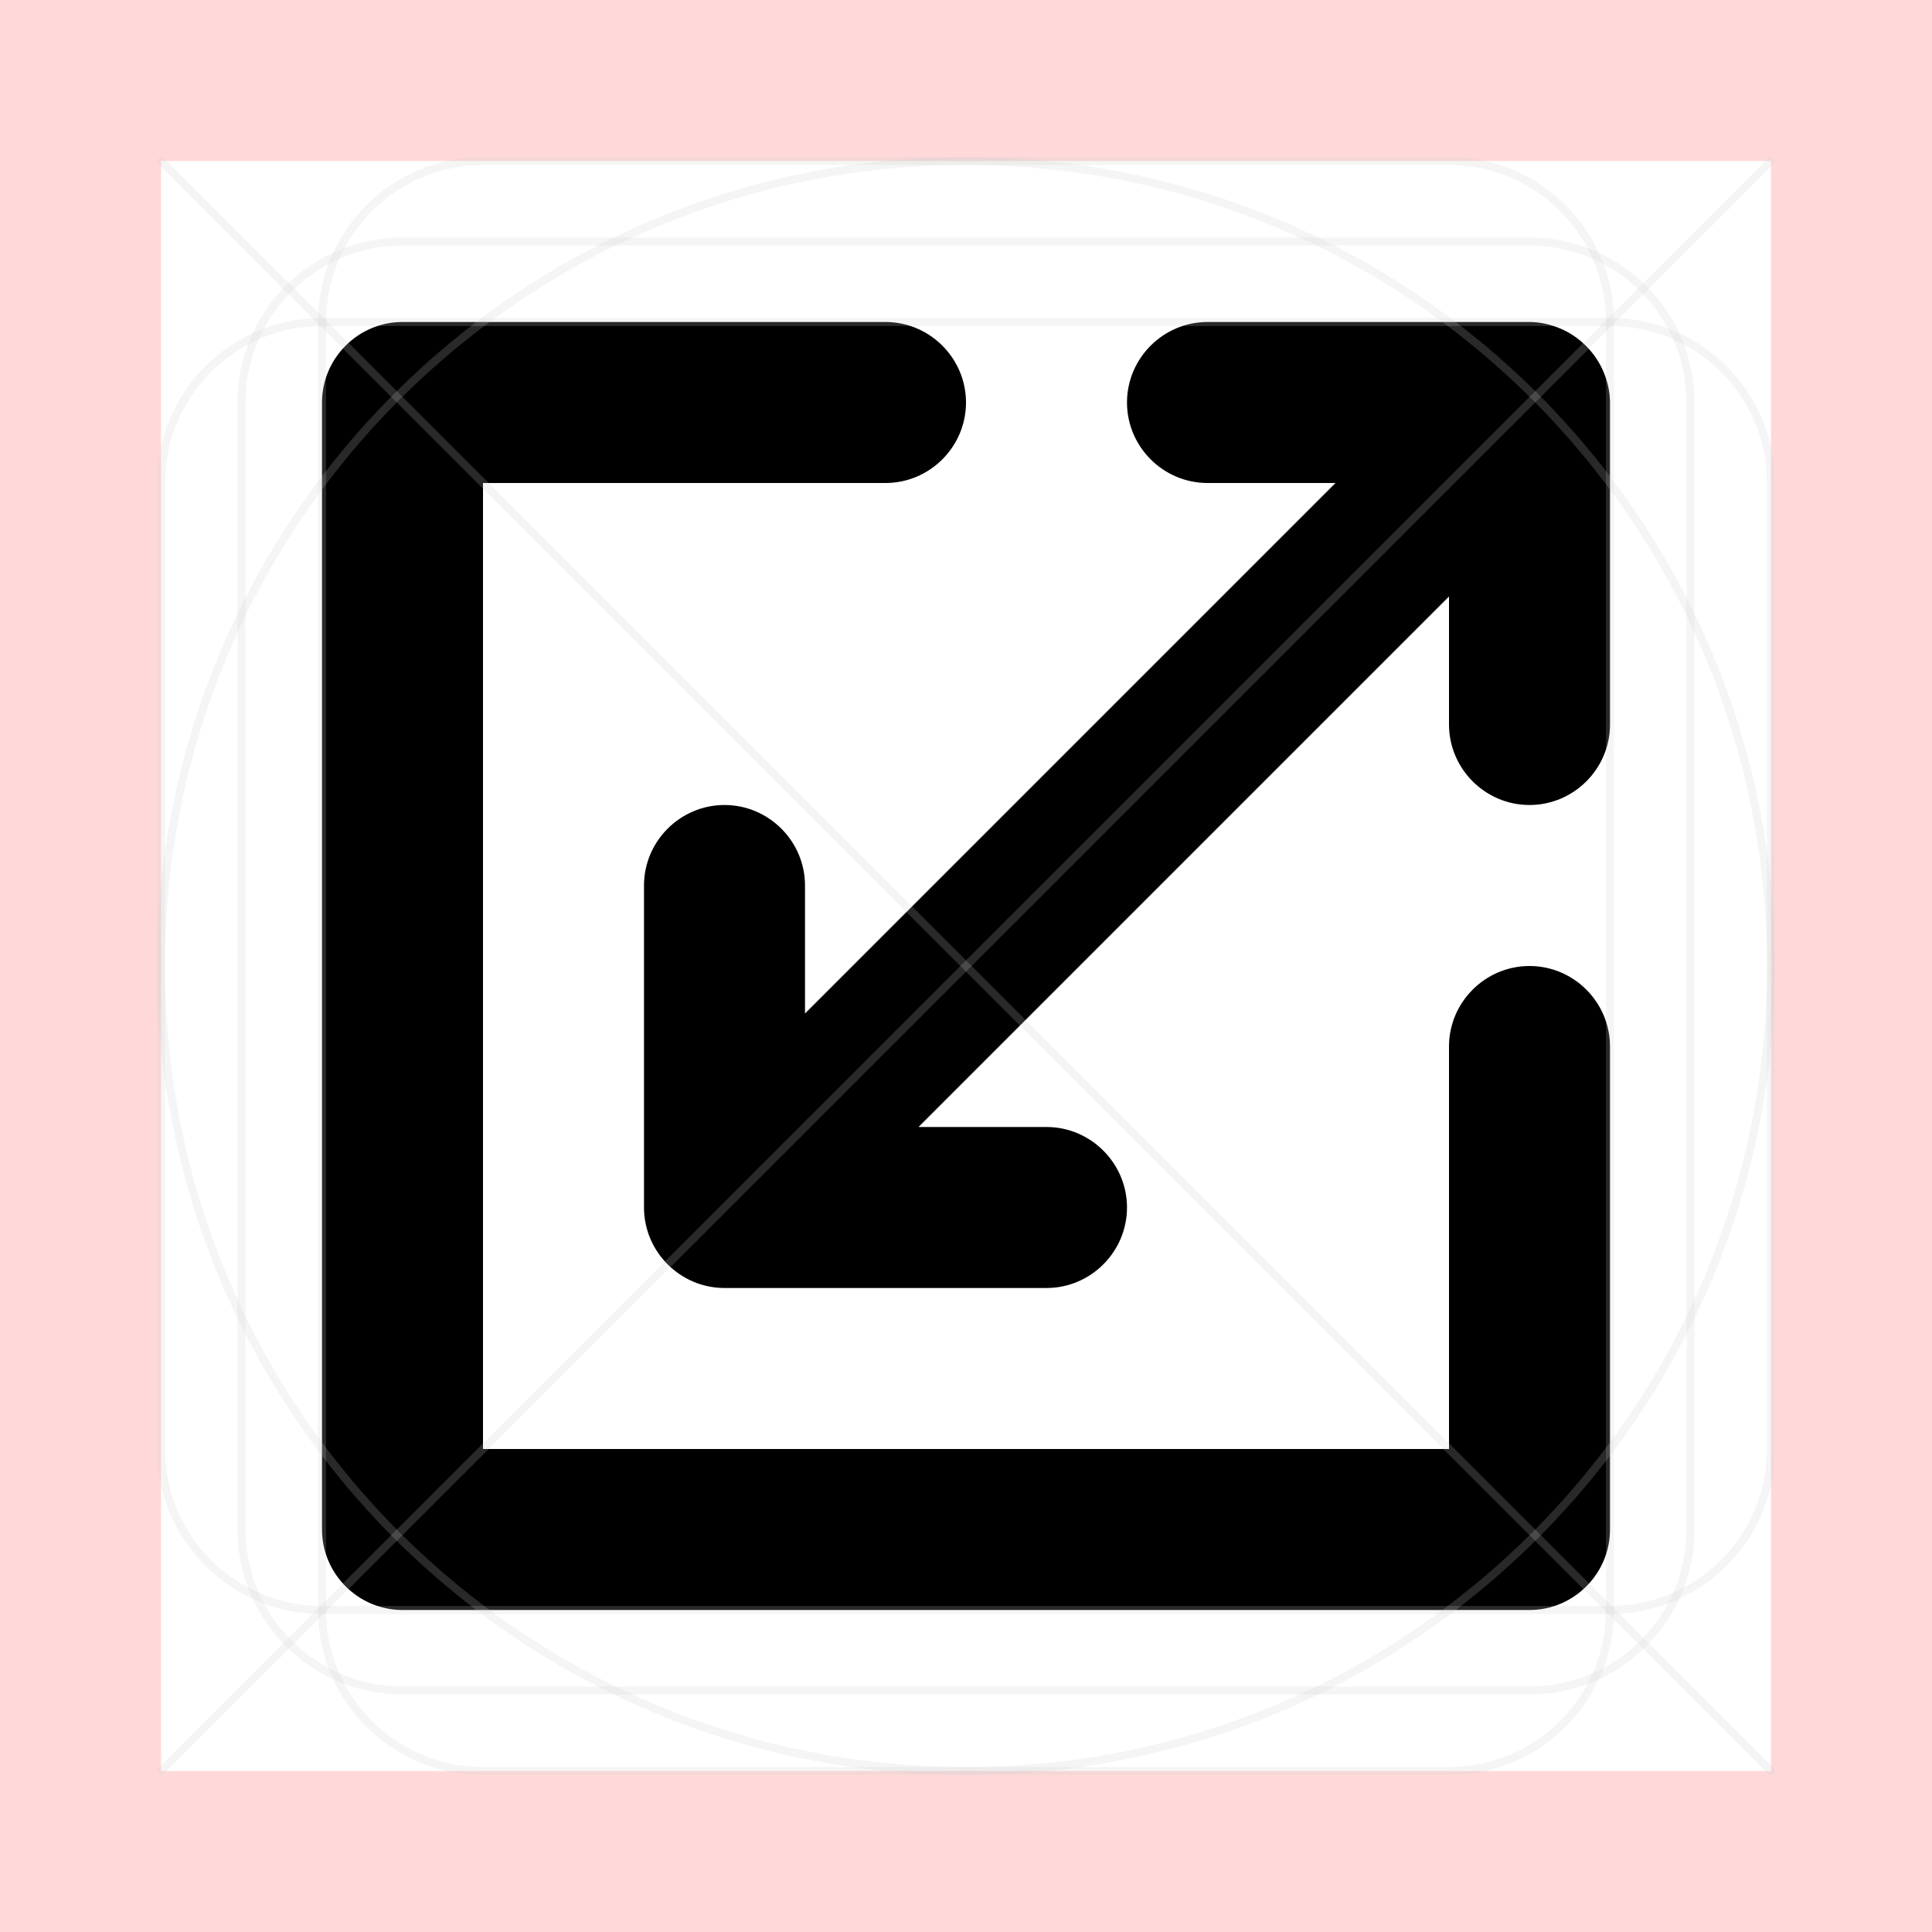
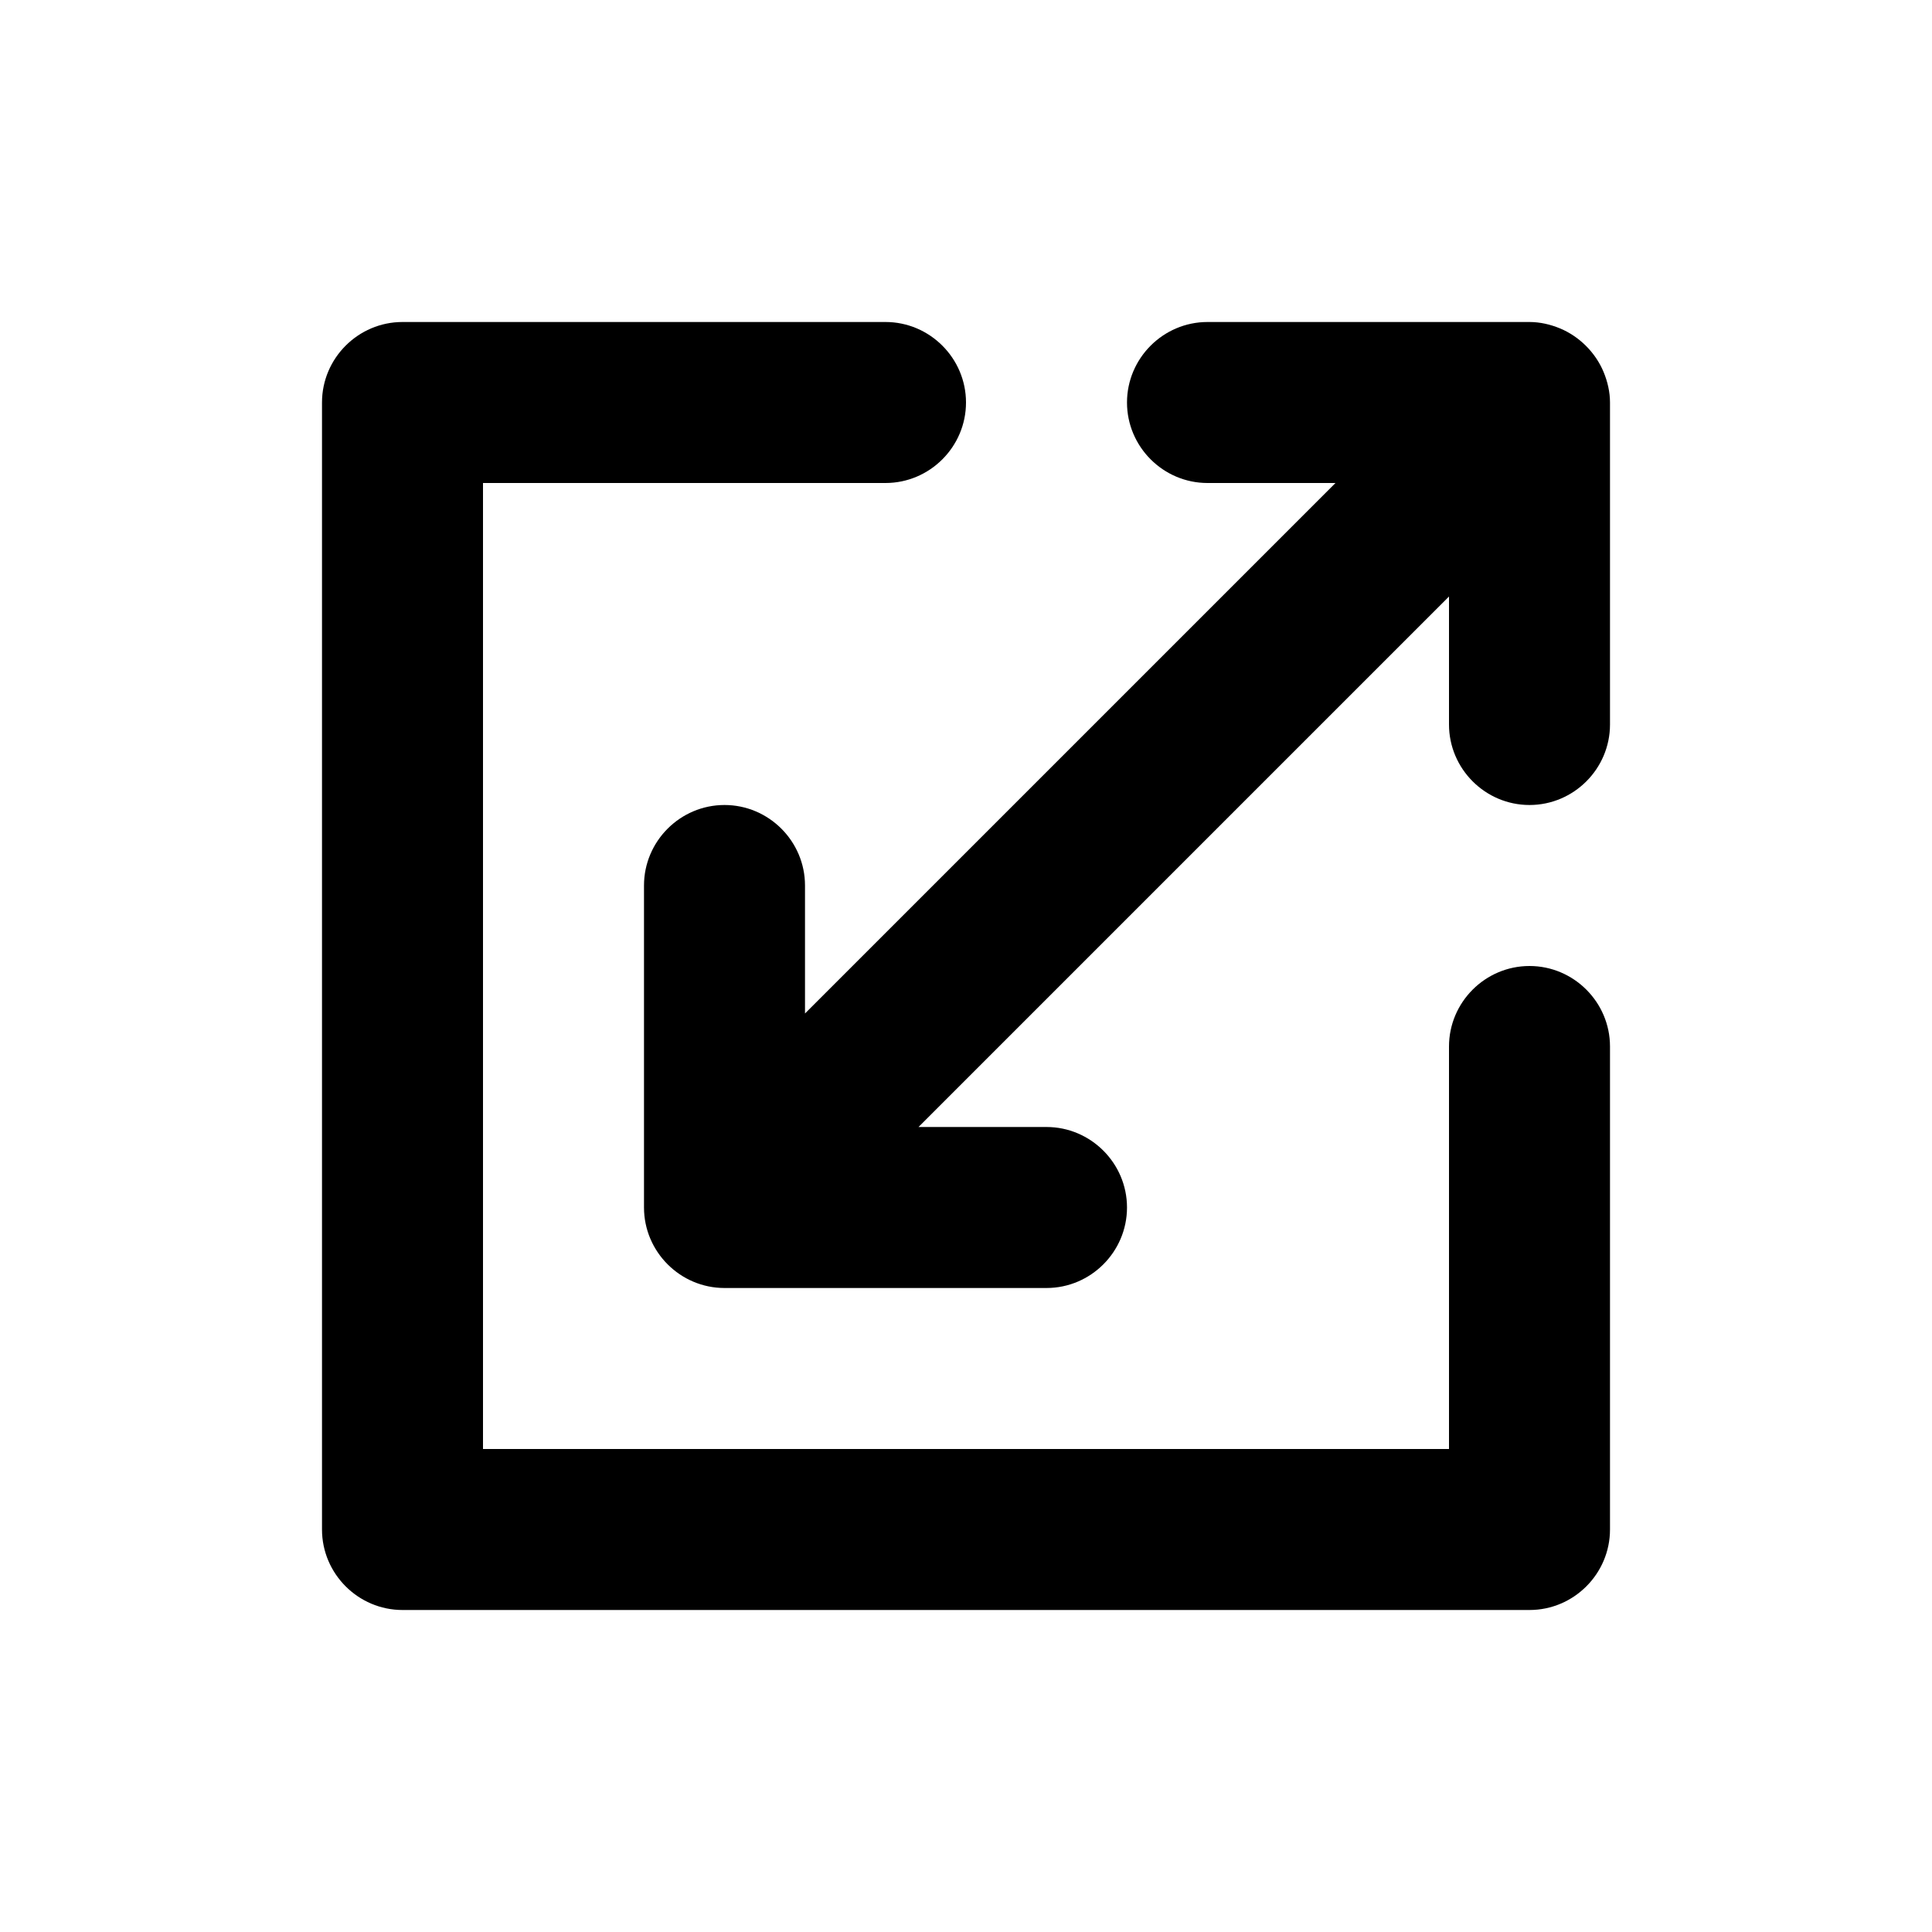
- <svg xmlns="http://www.w3.org/2000/svg" version="1.1" viewBox="0 0 24 24">
-   <defs>
-     <style>
-       .st0 {
-         stroke-linecap: round;
-         stroke-linejoin: round;
-       }
- 
-       .st0, .st1 {
-         fill: none;
-         opacity: .2;
-         stroke: #ccc;
-         stroke-width: .1px;
-       }
- 
-       .st1 {
-         stroke-miterlimit: 10;
-       }
- 
-       .st2 {
-         fill: red;
-         opacity: .15;
-       }
-     </style>
-   </defs>
-   <g id="art">
-     <g>
-       <path d="M19.92,4.62c-.1-.24-.3-.44-.54-.54-.12-.05-.25-.08-.38-.08h-4c-.55,0-1,.45-1,1s.45,1,1,1h1.59l-6.59,6.59v-1.59c0-.55-.45-1-1-1s-1,.45-1,1v4c0,.55.45,1,1,1h4c.55,0,1-.45,1-1s-.45-1-1-1h-1.59l6.59-6.59v1.59c0,.55.45,1,1,1s1-.45,1-1v-4c0-.13-.03-.26-.08-.38Z" />
-       <path d="M19,12c-.55,0-1,.45-1,1v5H6V6h5c.55,0,1-.45,1-1s-.45-1-1-1h-6c-.55,0-1,.45-1,1v14c0,.55.45,1,1,1h14c.55,0,1-.45,1-1v-6c0-.55-.45-1-1-1Z" />
-     </g>
-   </g>
-   <g id="border">
-     <path class="st2" d="M0,0v24h24V0H0ZM22,22H2V2h20v20Z" />
-   </g>
-   <g id="guides">
-     <rect class="st1" x="3" y="3" width="18" height="18" rx="2" ry="2" />
-     <rect class="st1" x="4" y="2" width="16" height="20" rx="2" ry="2" />
-     <rect class="st1" x="2" y="4" width="20" height="16" rx="2" ry="2" />
-     <circle class="st1" cx="12" cy="12" r="10" />
-     <line class="st0" x1="2" y1="2" x2="22" y2="22" />
-     <line class="st0" x1="22" y1="2" x2="2" y2="22" />
-   </g>
+ <svg xmlns="http://www.w3.org/2000/svg" id="art" version="1.1" viewBox="0 0 24 24">
+   <path d="M19.92,4.62c-.1-.24-.3-.44-.54-.54-.12-.05-.25-.08-.38-.08h-4c-.55,0-1,.45-1,1s.45,1,1,1h1.59l-6.59,6.59v-1.59c0-.55-.45-1-1-1s-1,.45-1,1v4c0,.55.45,1,1,1h4c.55,0,1-.45,1-1s-.45-1-1-1h-1.59l6.59-6.59v1.59c0,.55.45,1,1,1s1-.45,1-1v-4c0-.13-.03-.26-.08-.38Z" />
+   <path d="M19,12c-.55,0-1,.45-1,1v5H6V6h5c.55,0,1-.45,1-1s-.45-1-1-1h-6c-.55,0-1,.45-1,1v14c0,.55.45,1,1,1h14c.55,0,1-.45,1-1v-6c0-.55-.45-1-1-1Z" />
</svg>
